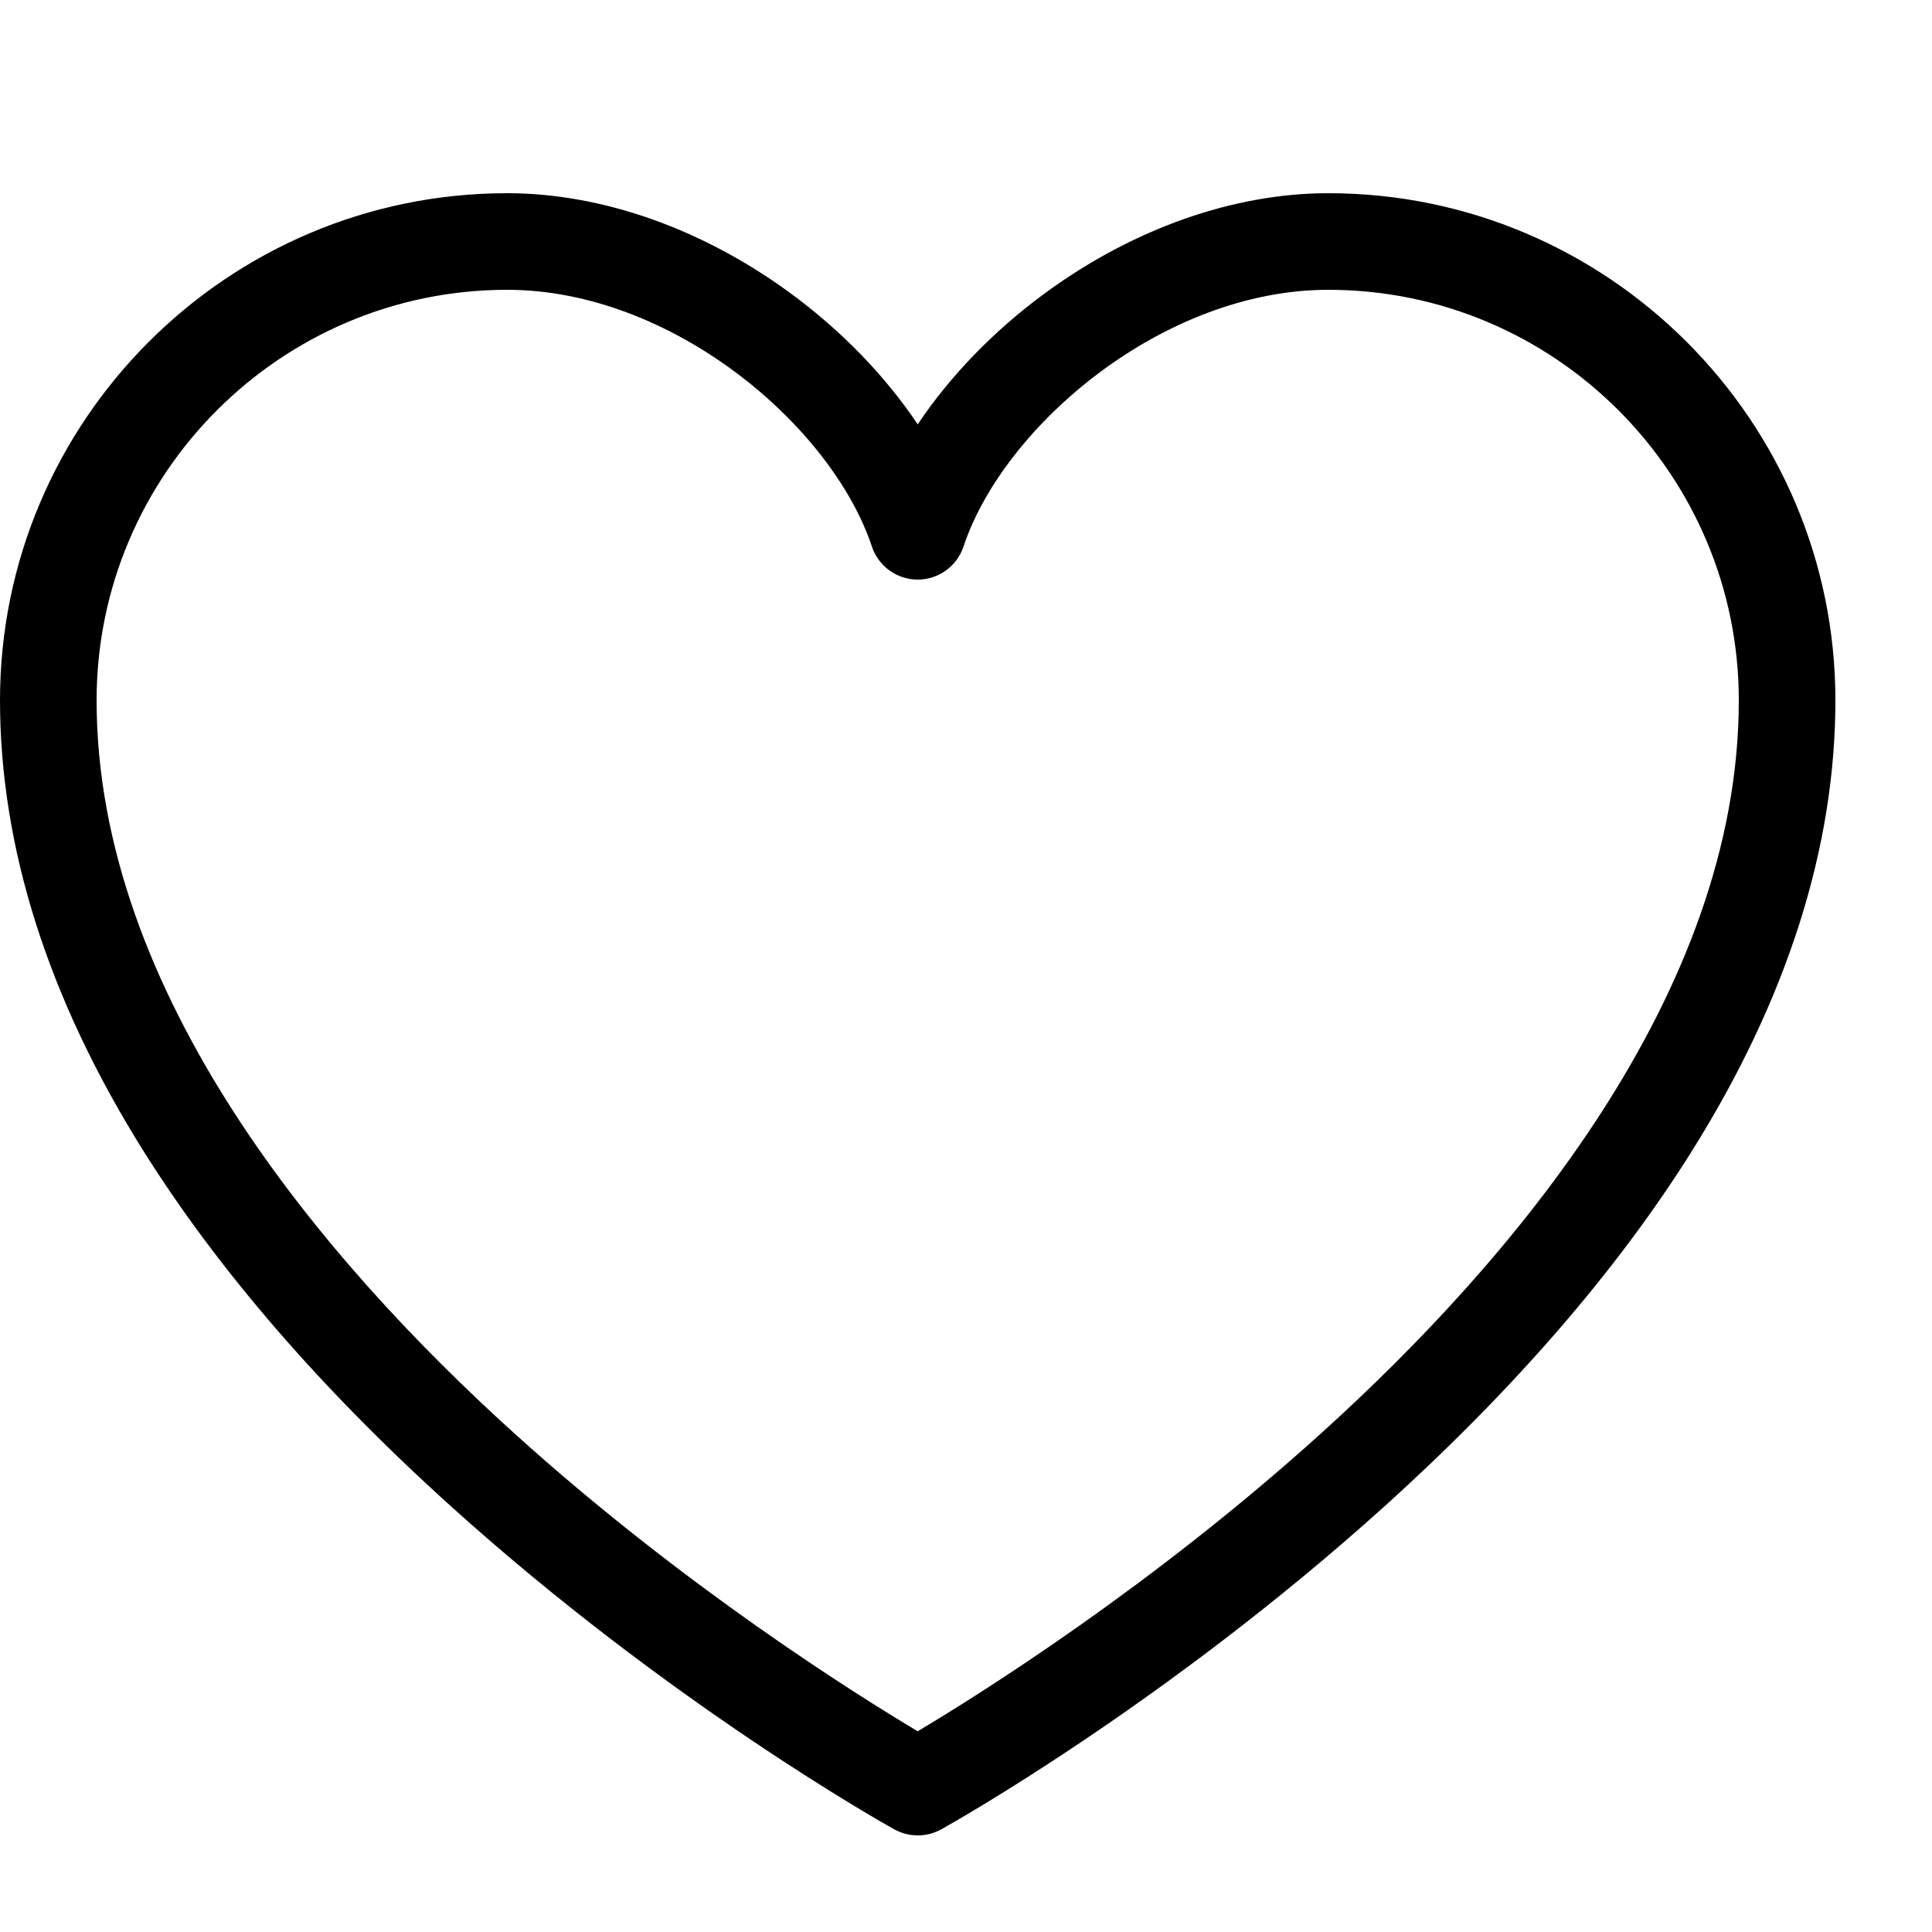
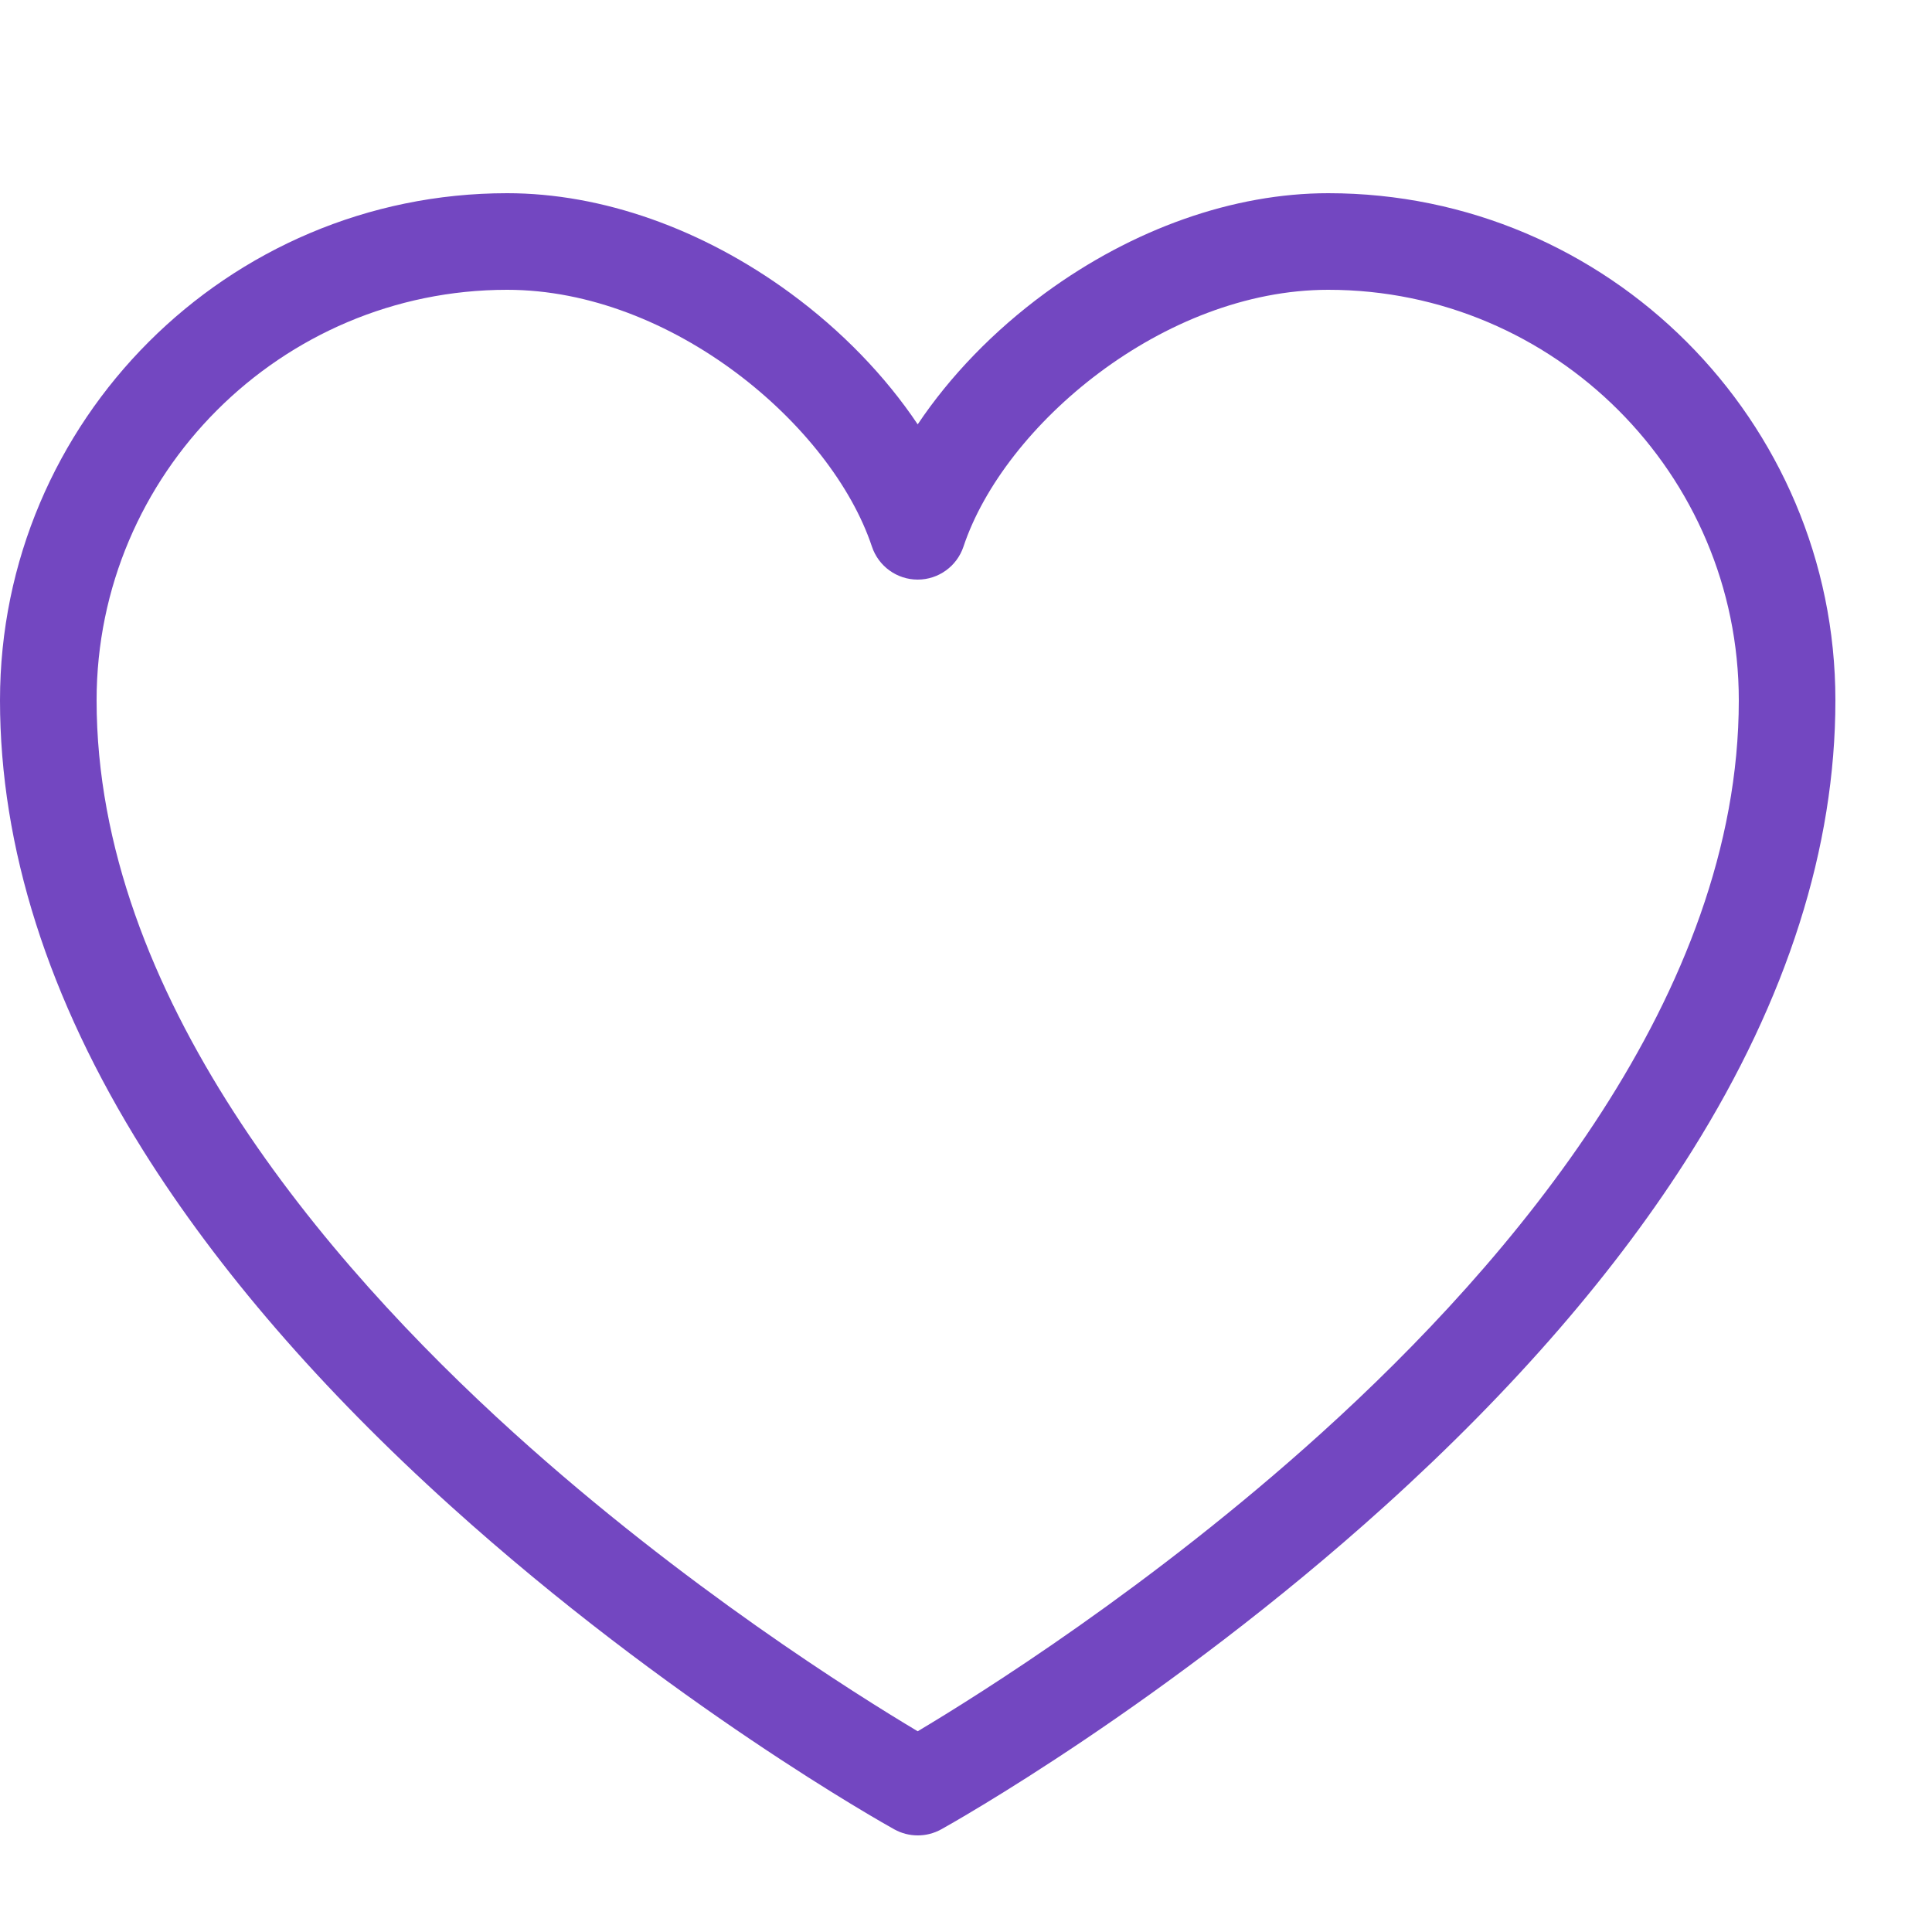
<svg xmlns="http://www.w3.org/2000/svg" version="1.1" width="20" height="20" viewBox="0 0 20 20">
-   <path fill="#000000" d="M9.5 19c-0.084 0-0.167-0.021-0.243-0.063-0.094-0.052-2.326-1.301-4.592-3.347-1.341-1.21-2.411-2.448-3.183-3.68-0.984-1.571-1.482-3.139-1.482-4.66 0-2.895 2.355-5.25 5.25-5.25 0.98 0 2.021 0.367 2.931 1.034 0.532 0.39 0.985 0.86 1.319 1.359 0.334-0.499 0.787-0.969 1.319-1.359 0.91-0.667 1.951-1.034 2.931-1.034 2.895 0 5.25 2.355 5.25 5.25 0 1.521-0.499 3.089-1.482 4.66-0.771 1.232-1.842 2.47-3.182 3.68-2.266 2.046-4.498 3.295-4.592 3.347-0.076 0.042-0.159 0.063-0.243 0.063zM5.25 3c-2.343 0-4.25 1.907-4.25 4.25 0 3.040 2.35 5.802 4.321 7.585 1.76 1.592 3.544 2.708 4.179 3.087 0.635-0.379 2.419-1.495 4.179-3.087 1.971-1.782 4.321-4.545 4.321-7.585 0-2.343-1.907-4.25-4.25-4.25-1.703 0-3.357 1.401-3.776 2.658-0.068 0.204-0.259 0.342-0.474 0.342s-0.406-0.138-0.474-0.342c-0.419-1.257-2.073-2.658-3.776-2.658z" />
+   <path fill="#7347c1" d="M9.5 19c-0.084 0-0.167-0.021-0.243-0.063-0.094-0.052-2.326-1.301-4.592-3.347-1.341-1.21-2.411-2.448-3.183-3.68-0.984-1.571-1.482-3.139-1.482-4.66 0-2.895 2.355-5.25 5.25-5.25 0.98 0 2.021 0.367 2.931 1.034 0.532 0.39 0.985 0.86 1.319 1.359 0.334-0.499 0.787-0.969 1.319-1.359 0.91-0.667 1.951-1.034 2.931-1.034 2.895 0 5.25 2.355 5.25 5.25 0 1.521-0.499 3.089-1.482 4.66-0.771 1.232-1.842 2.47-3.182 3.68-2.266 2.046-4.498 3.295-4.592 3.347-0.076 0.042-0.159 0.063-0.243 0.063zM5.25 3c-2.343 0-4.25 1.907-4.25 4.25 0 3.040 2.35 5.802 4.321 7.585 1.76 1.592 3.544 2.708 4.179 3.087 0.635-0.379 2.419-1.495 4.179-3.087 1.971-1.782 4.321-4.545 4.321-7.585 0-2.343-1.907-4.25-4.25-4.25-1.703 0-3.357 1.401-3.776 2.658-0.068 0.204-0.259 0.342-0.474 0.342s-0.406-0.138-0.474-0.342c-0.419-1.257-2.073-2.658-3.776-2.658z" />
</svg>
